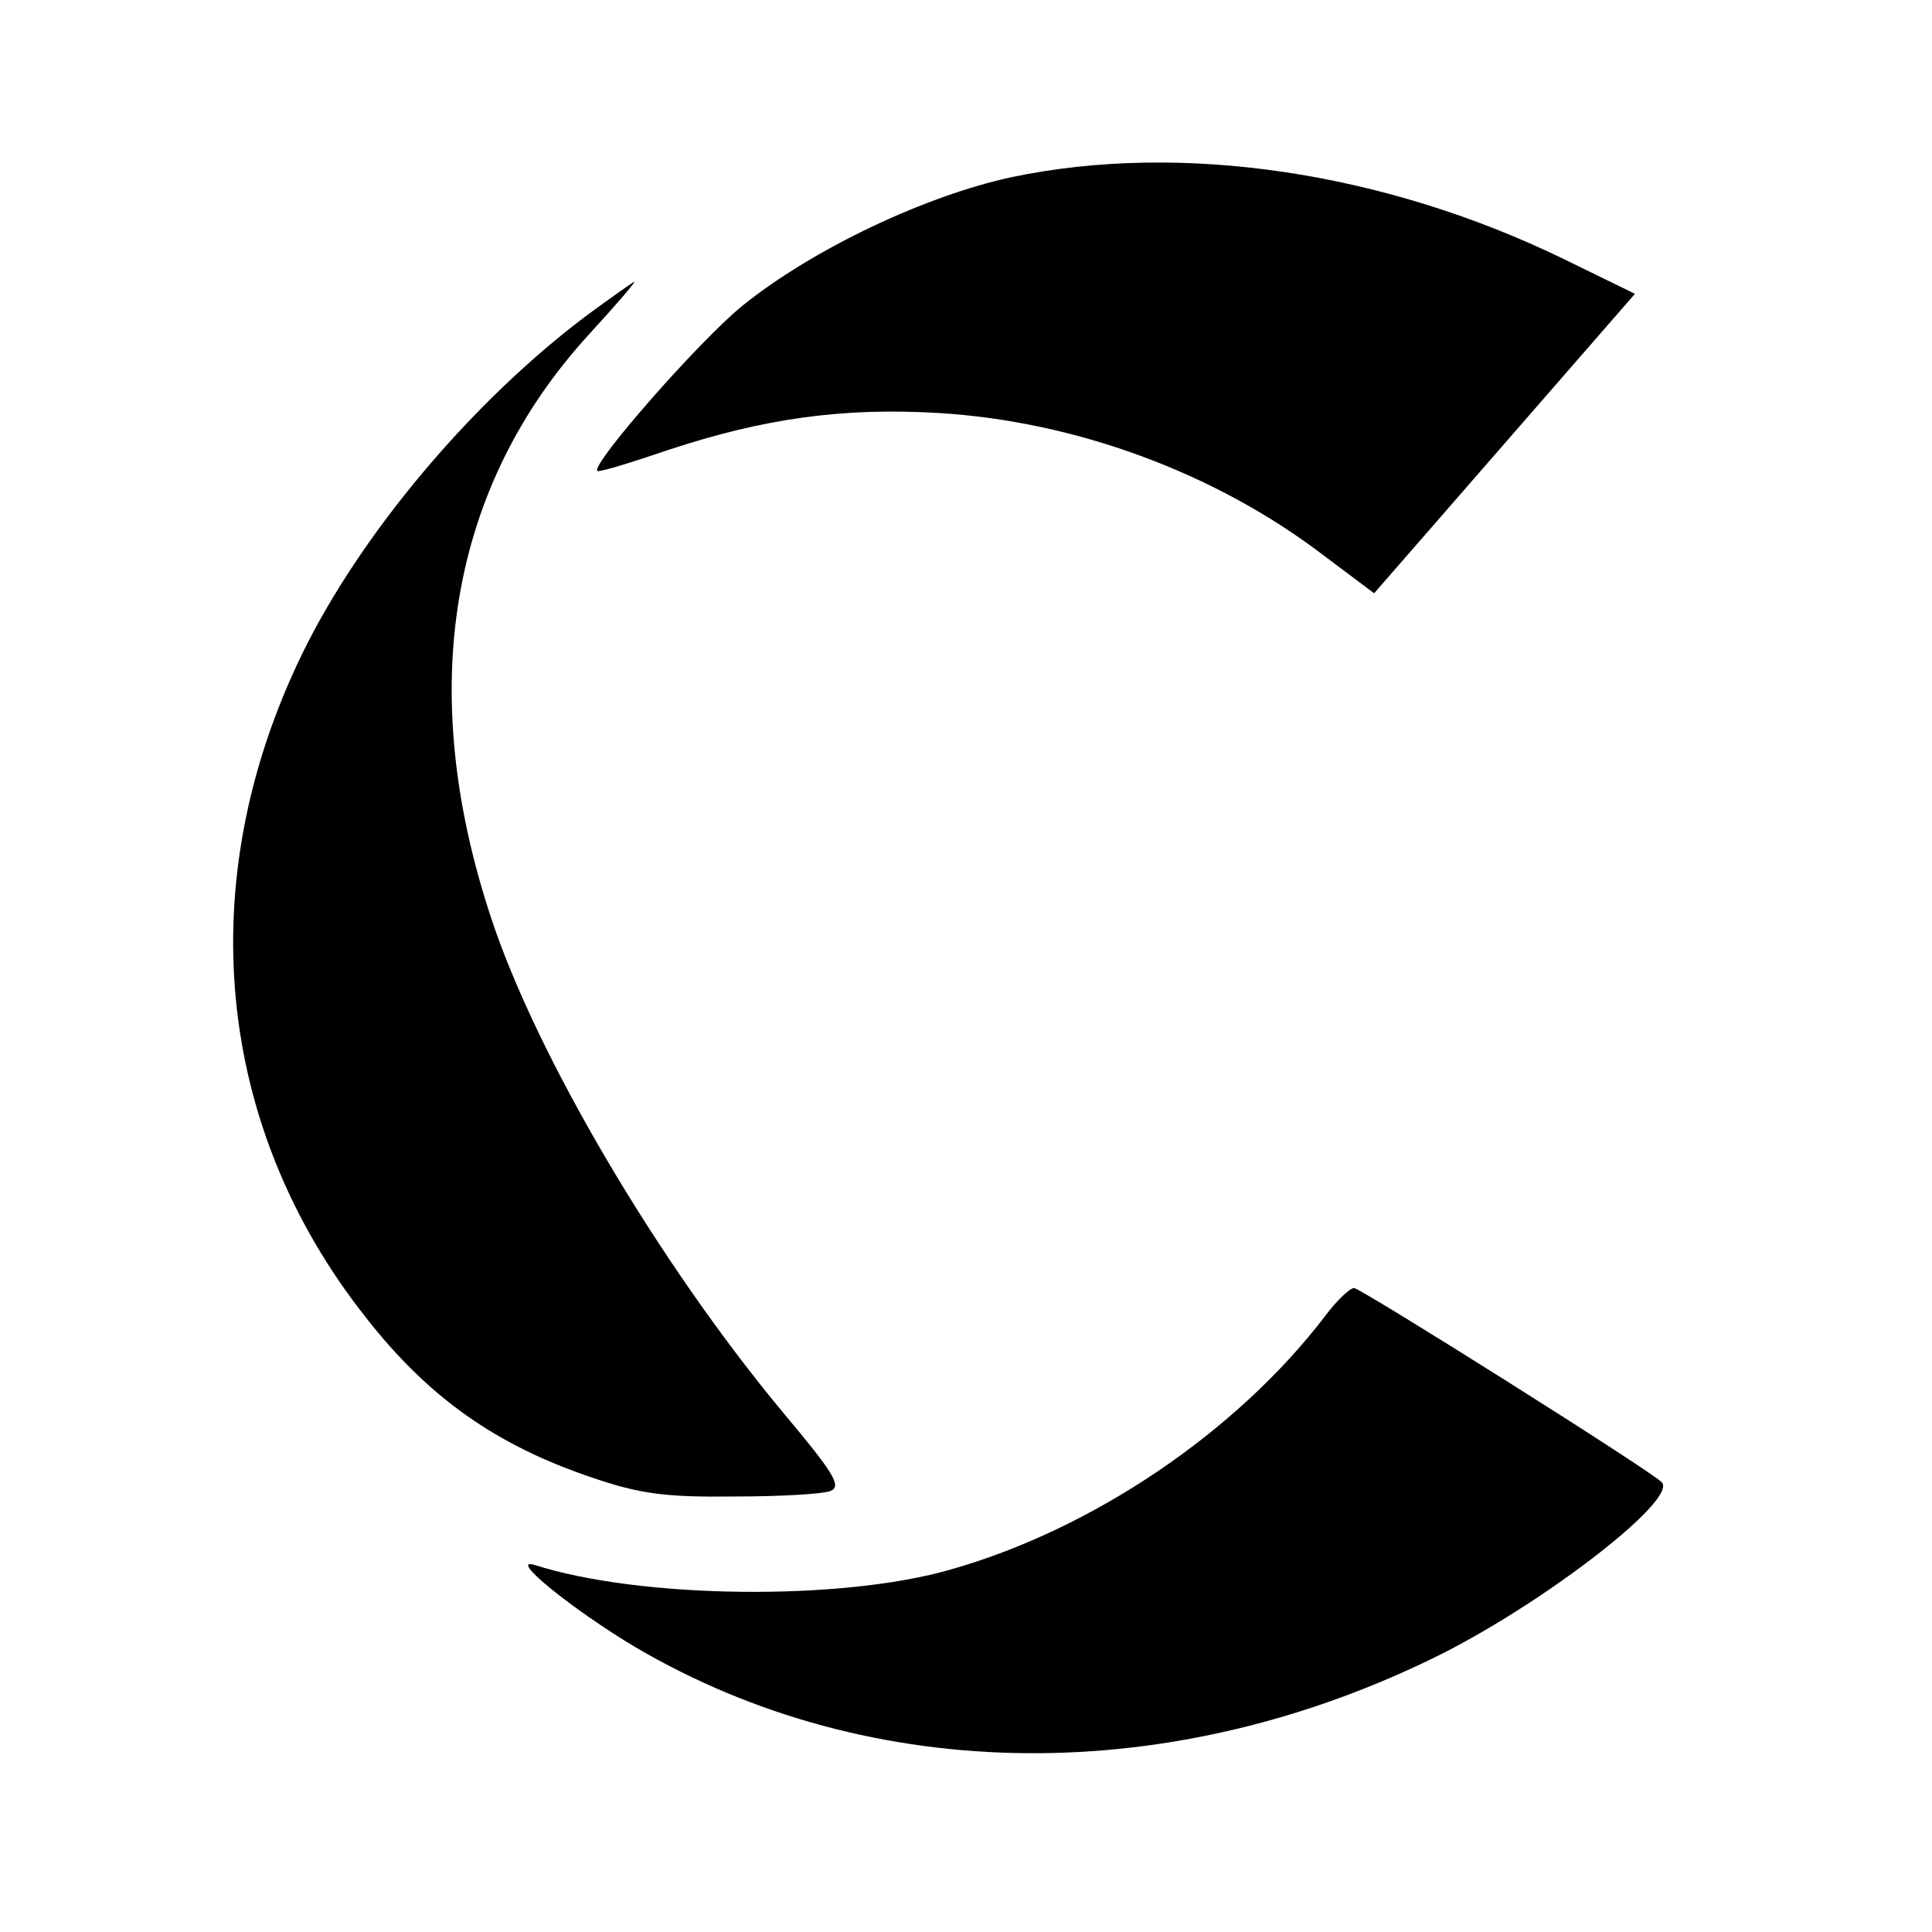
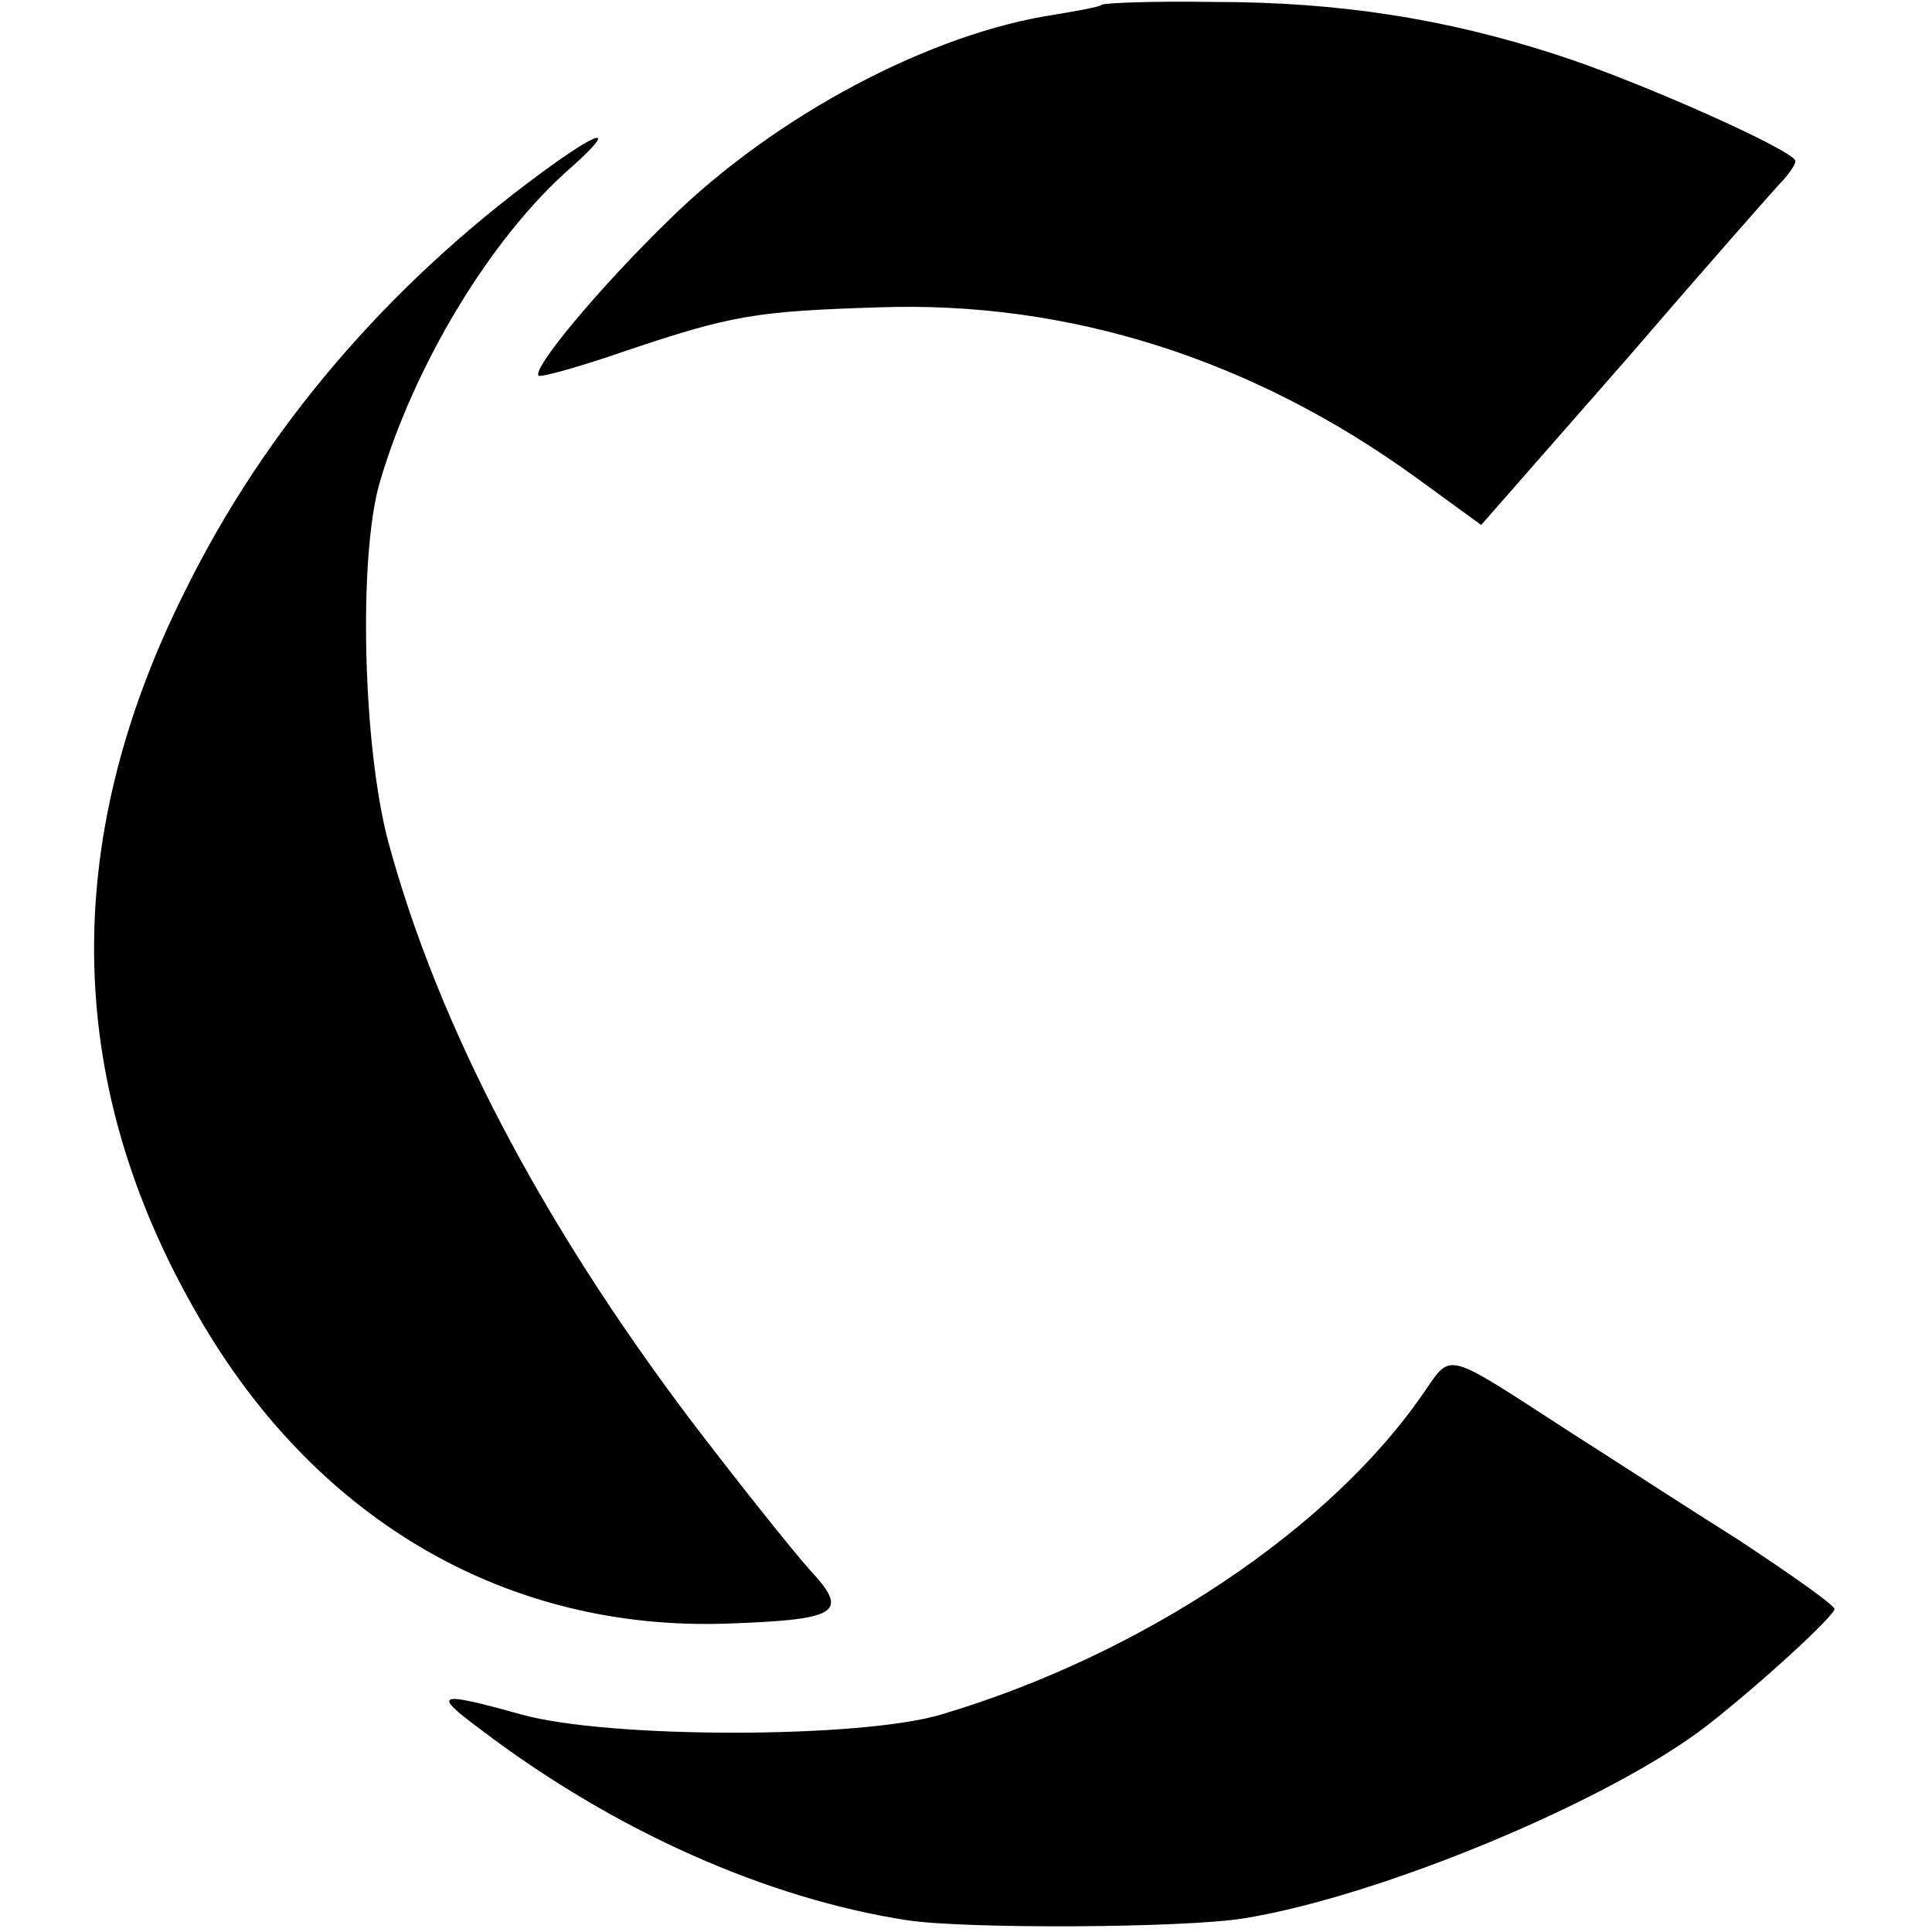
- <svg xmlns="http://www.w3.org/2000/svg" version="1.0" width="240pt" height="240pt" viewBox="0 0 240 240" preserveAspectRatio="xMidYMid meet">
-   <g transform="translate(0,240) scale(0.1,-0.1)" fill="#000000" stroke="none">
-     <path d="M1257 2180 c-107 -23 -247 -89 -335 -160 -54 -44 -188 -197 -180 -205 2 -2 41 10 88 26 118 39 216 53 335 46 170 -10 344 -74 478 -176 l64 -48 162 186 162 186 -88 43 c-224 109 -476 146 -686 102z" />
-     <path d="M730 2009 c-143 -107 -282 -272 -355 -422 -137 -282 -108 -586 79 -823 78 -100 162 -159 280 -199 61 -21 93 -25 178 -24 57 0 111 3 120 7 14 6 3 23 -59 97 -154 185 -306 442 -363 615 -94 284 -52 535 122 725 33 36 58 65 56 65 -1 0 -28 -19 -58 -41z" />
-     <path d="M1646 765 c-110 -144 -289 -265 -466 -315 -136 -39 -385 -36 -516 6 -34 10 48 -56 125 -102 294 -173 668 -176 1003 -8 132 67 294 193 272 213 -18 17 -374 241 -382 241 -5 0 -22 -16 -36 -35z" />
+ <svg xmlns="http://www.w3.org/2000/svg" version="1.0" width="198pt" height="198pt" viewBox="0 0 198 198" preserveAspectRatio="xMidYMid meet">
+   <g transform="translate(0,198) scale(0.1,-0.1)" fill="#000000" stroke="none">
+     <path d="M1129 1975 c-2 -2 -24 -6 -48 -10 -127 -19 -286 -103 -395 -210 -72 -70 -141 -153 -134 -160 2 -2 42 9 88 25 110 37 134 41 260 45 195 7 384 -53 552 -175 l66 -48 149 170 c81 94 154 177 161 184 6 7 12 15 12 19 0 10 -158 81 -245 109 -114 37 -223 54 -351 54 -62 1 -114 -1 -115 -3z" />
+     <path d="M555 1803 c-158 -116 -283 -262 -365 -428 -131 -261 -124 -513 18 -752 120 -203 313 -314 535 -307 117 4 128 11 87 55 -17 19 -73 89 -124 156 -152 202 -257 402 -308 590 -26 97 -31 291 -9 368 35 120 114 252 197 324 47 42 30 39 -31 -6z" />
+     <path d="M1460 554 c-96 -141 -290 -270 -495 -331 -83 -25 -342 -25 -431 0 -86 24 -92 22 -42 -15 138 -105 295 -174 438 -196 60 -9 283 -8 345 2 141 23 376 121 475 198 55 43 130 112 130 119 0 4 -44 35 -97 70 -54 34 -134 86 -178 114 -125 81 -117 79 -145 39z" />
  </g>
</svg>
